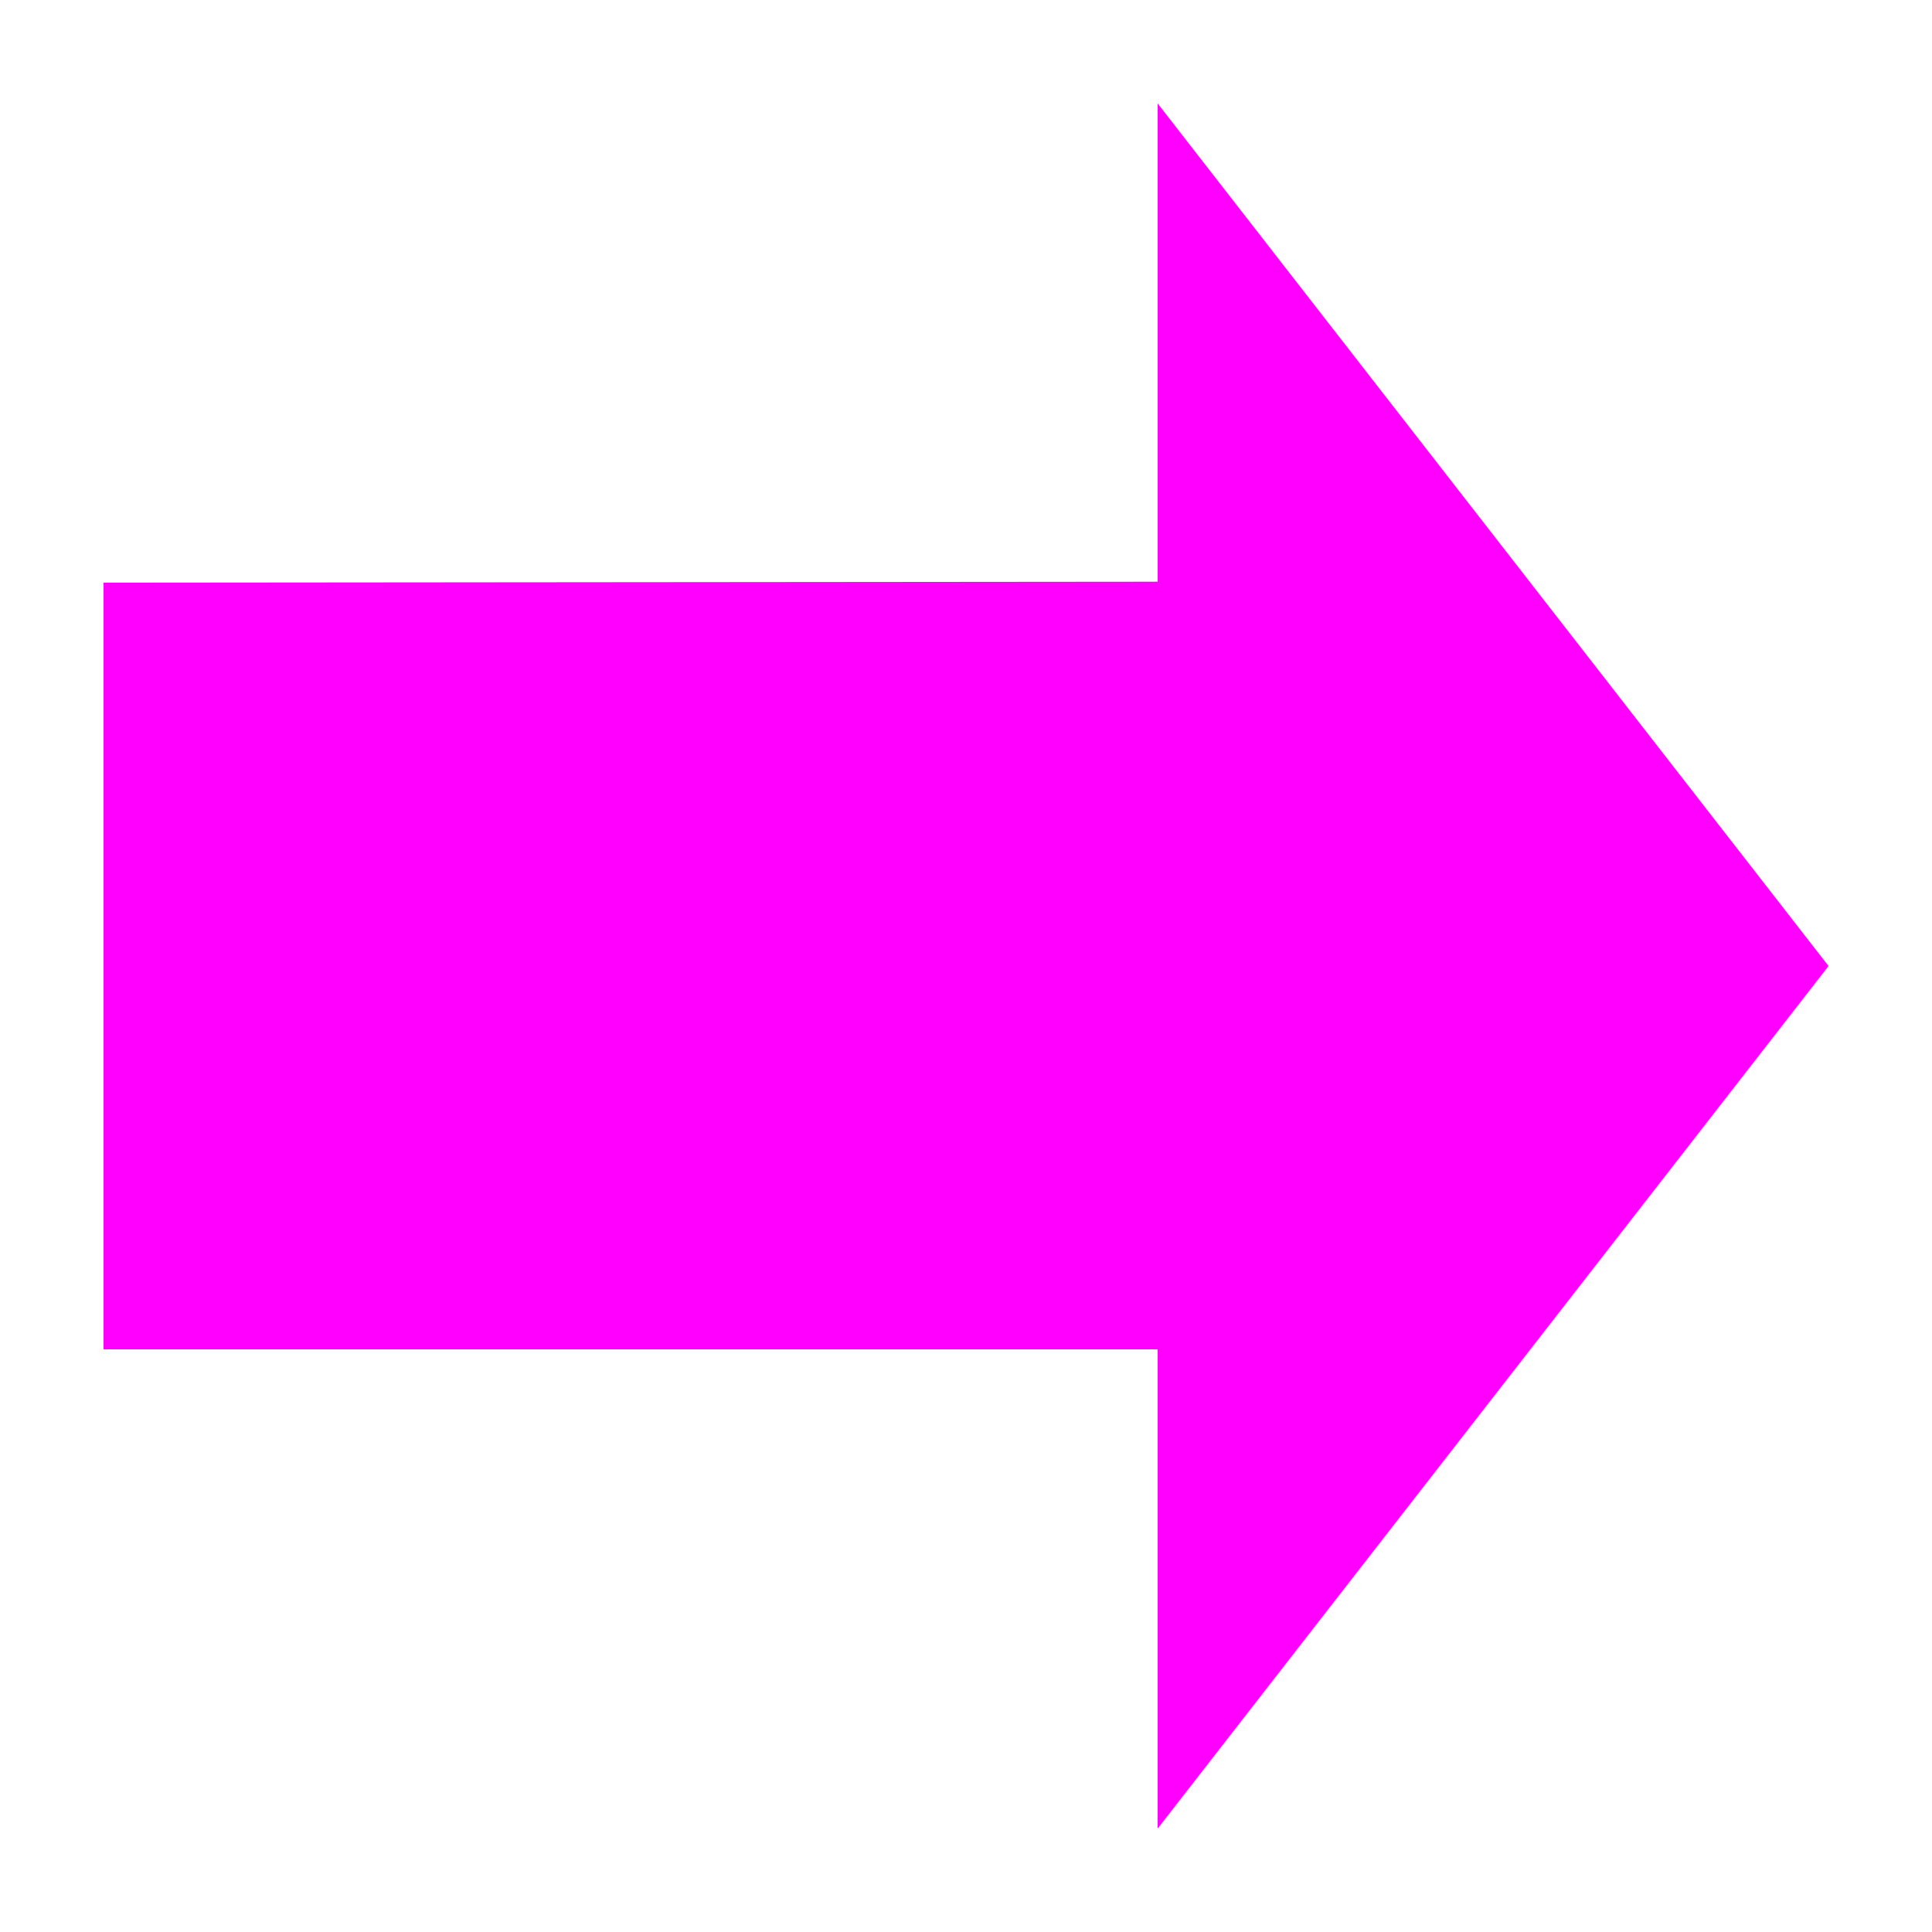
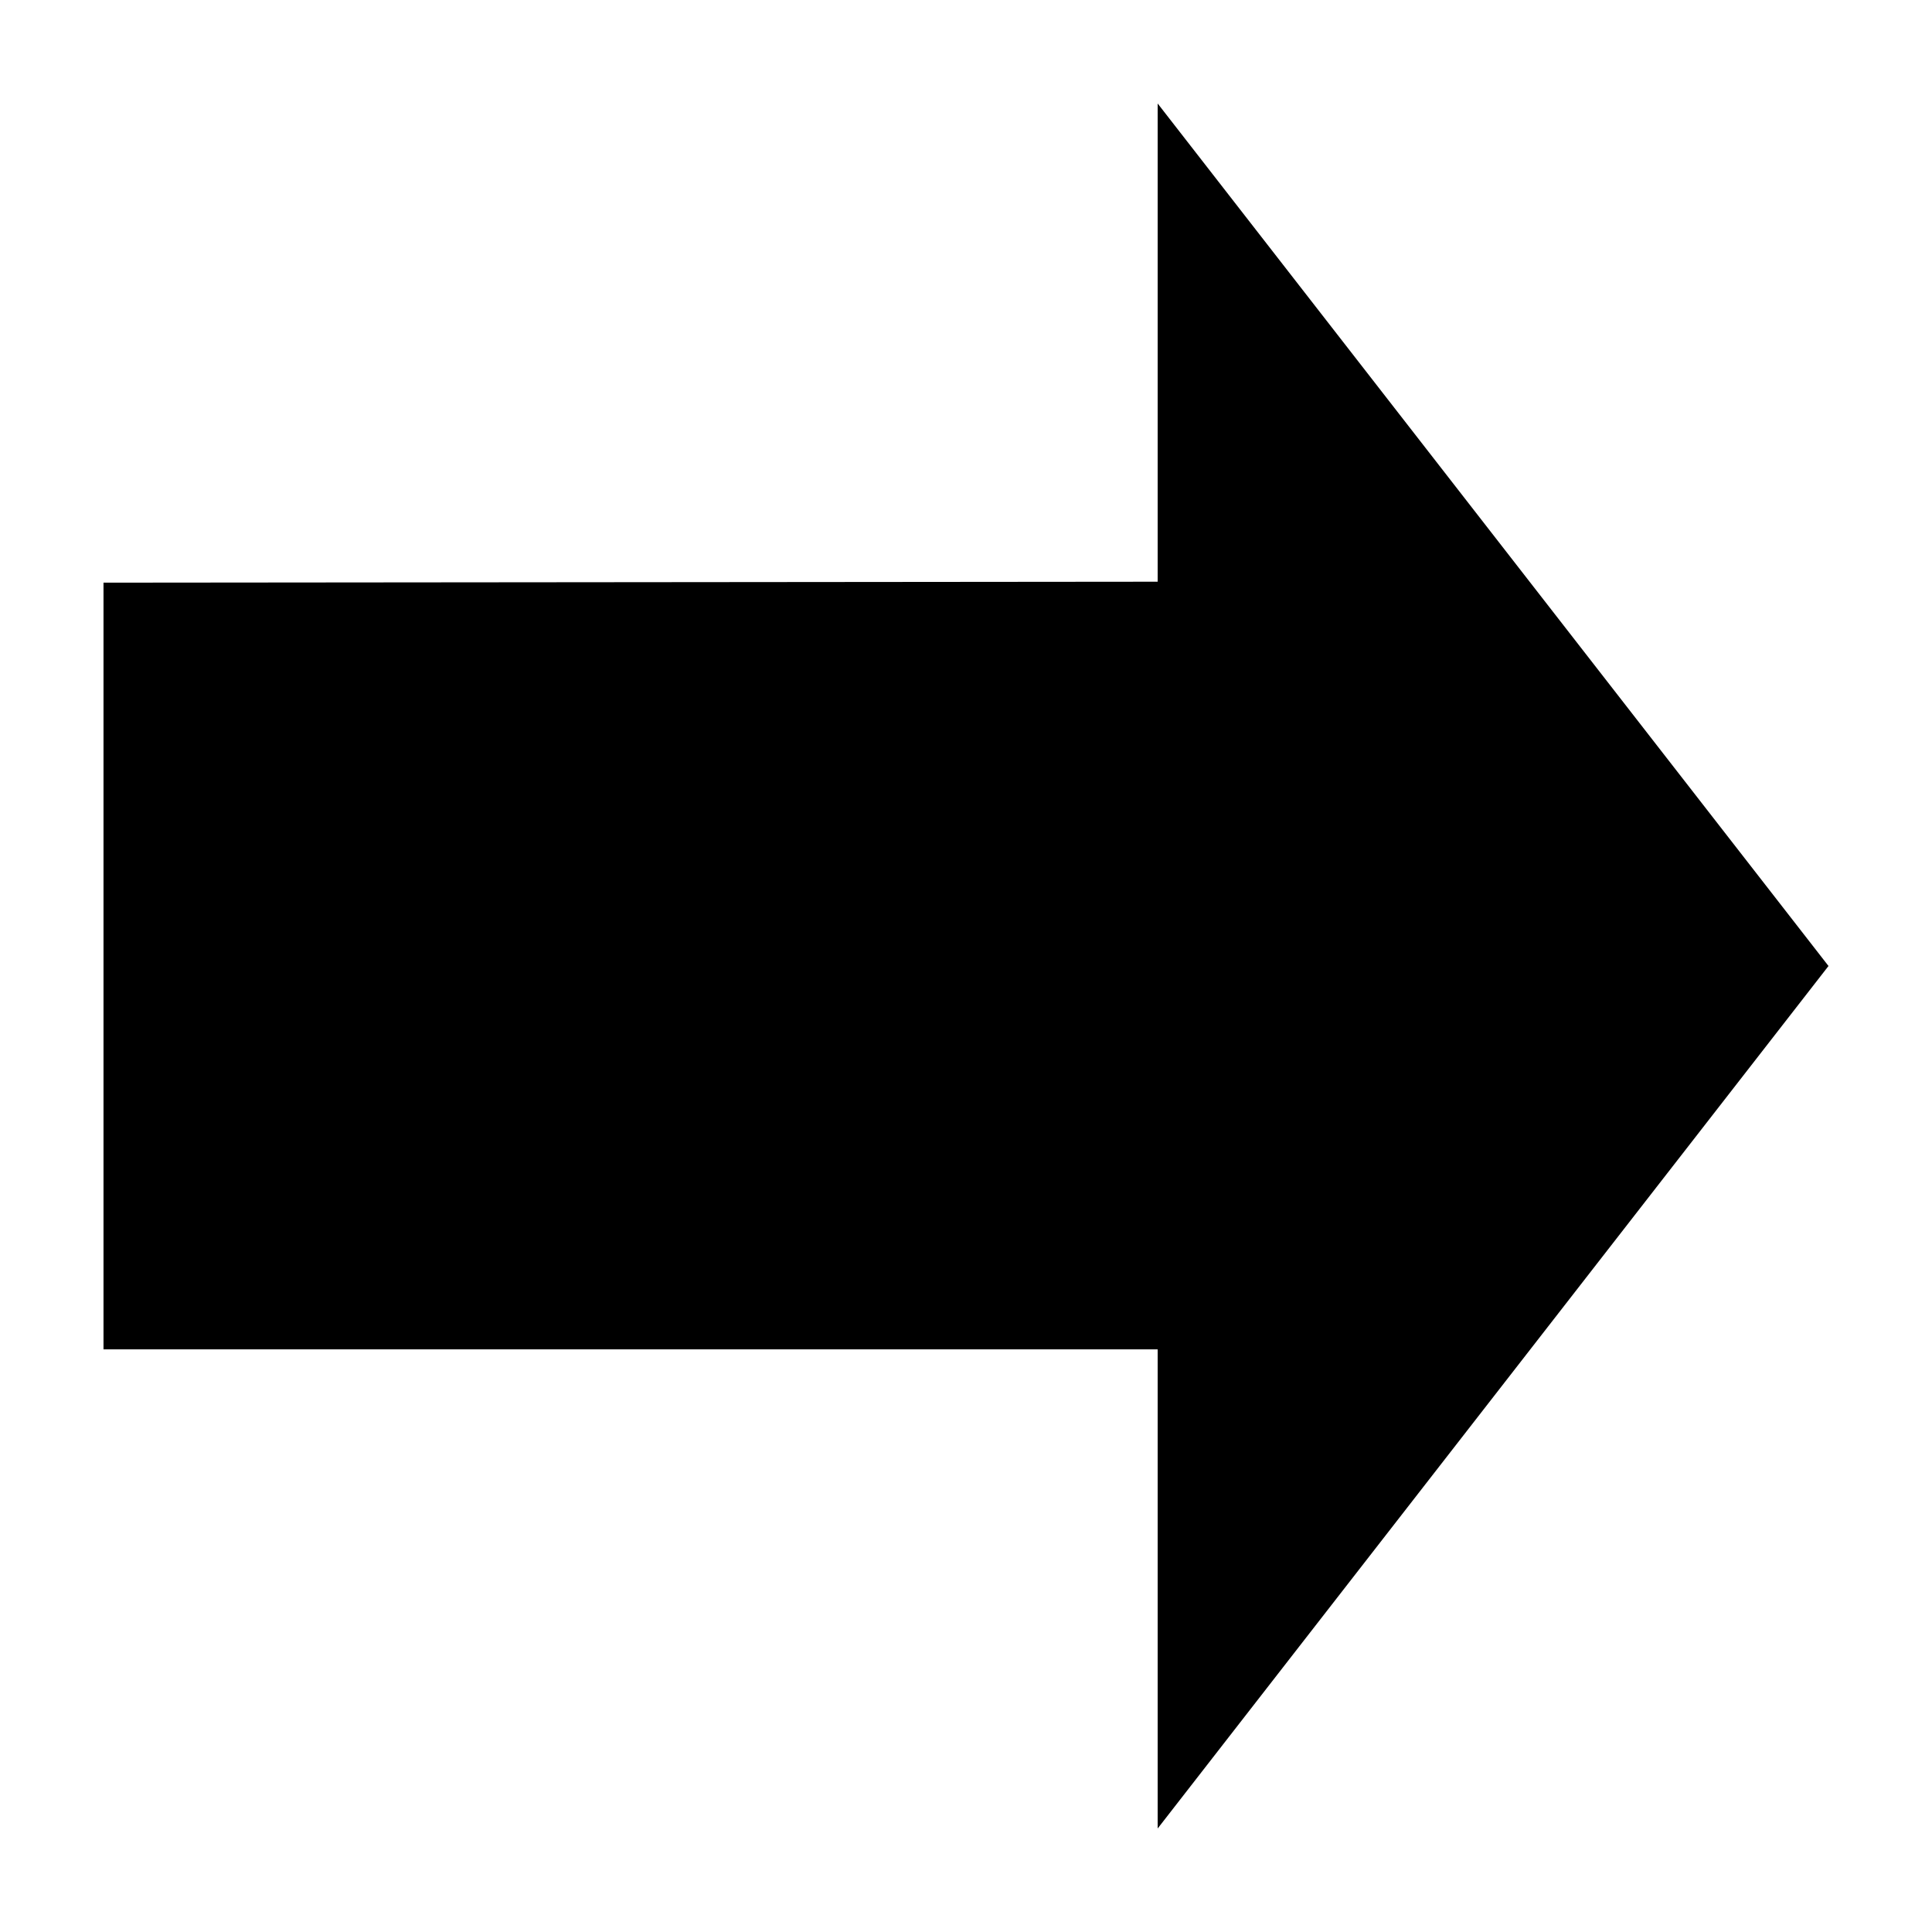
<svg xmlns="http://www.w3.org/2000/svg" width="84" height="84" viewBox="0 0 84 84" fill="none">
-   <path d="M79.5 42L50.333 4.5L50.333 25.292L4.5 25.333L4.5 58.667H50.333V79.5L79.5 42Z" fill="#ff00ff" stroke-width="8.333" stroke-linecap="round" stroke-linejoin="round" />
+   <path d="M79.5 42L50.333 4.5L50.333 25.292L4.5 25.333L4.5 58.667H50.333V79.5L79.5 42Z" fill="#000000" stroke-width="8.333" stroke-linecap="round" stroke-linejoin="round" />
</svg>
